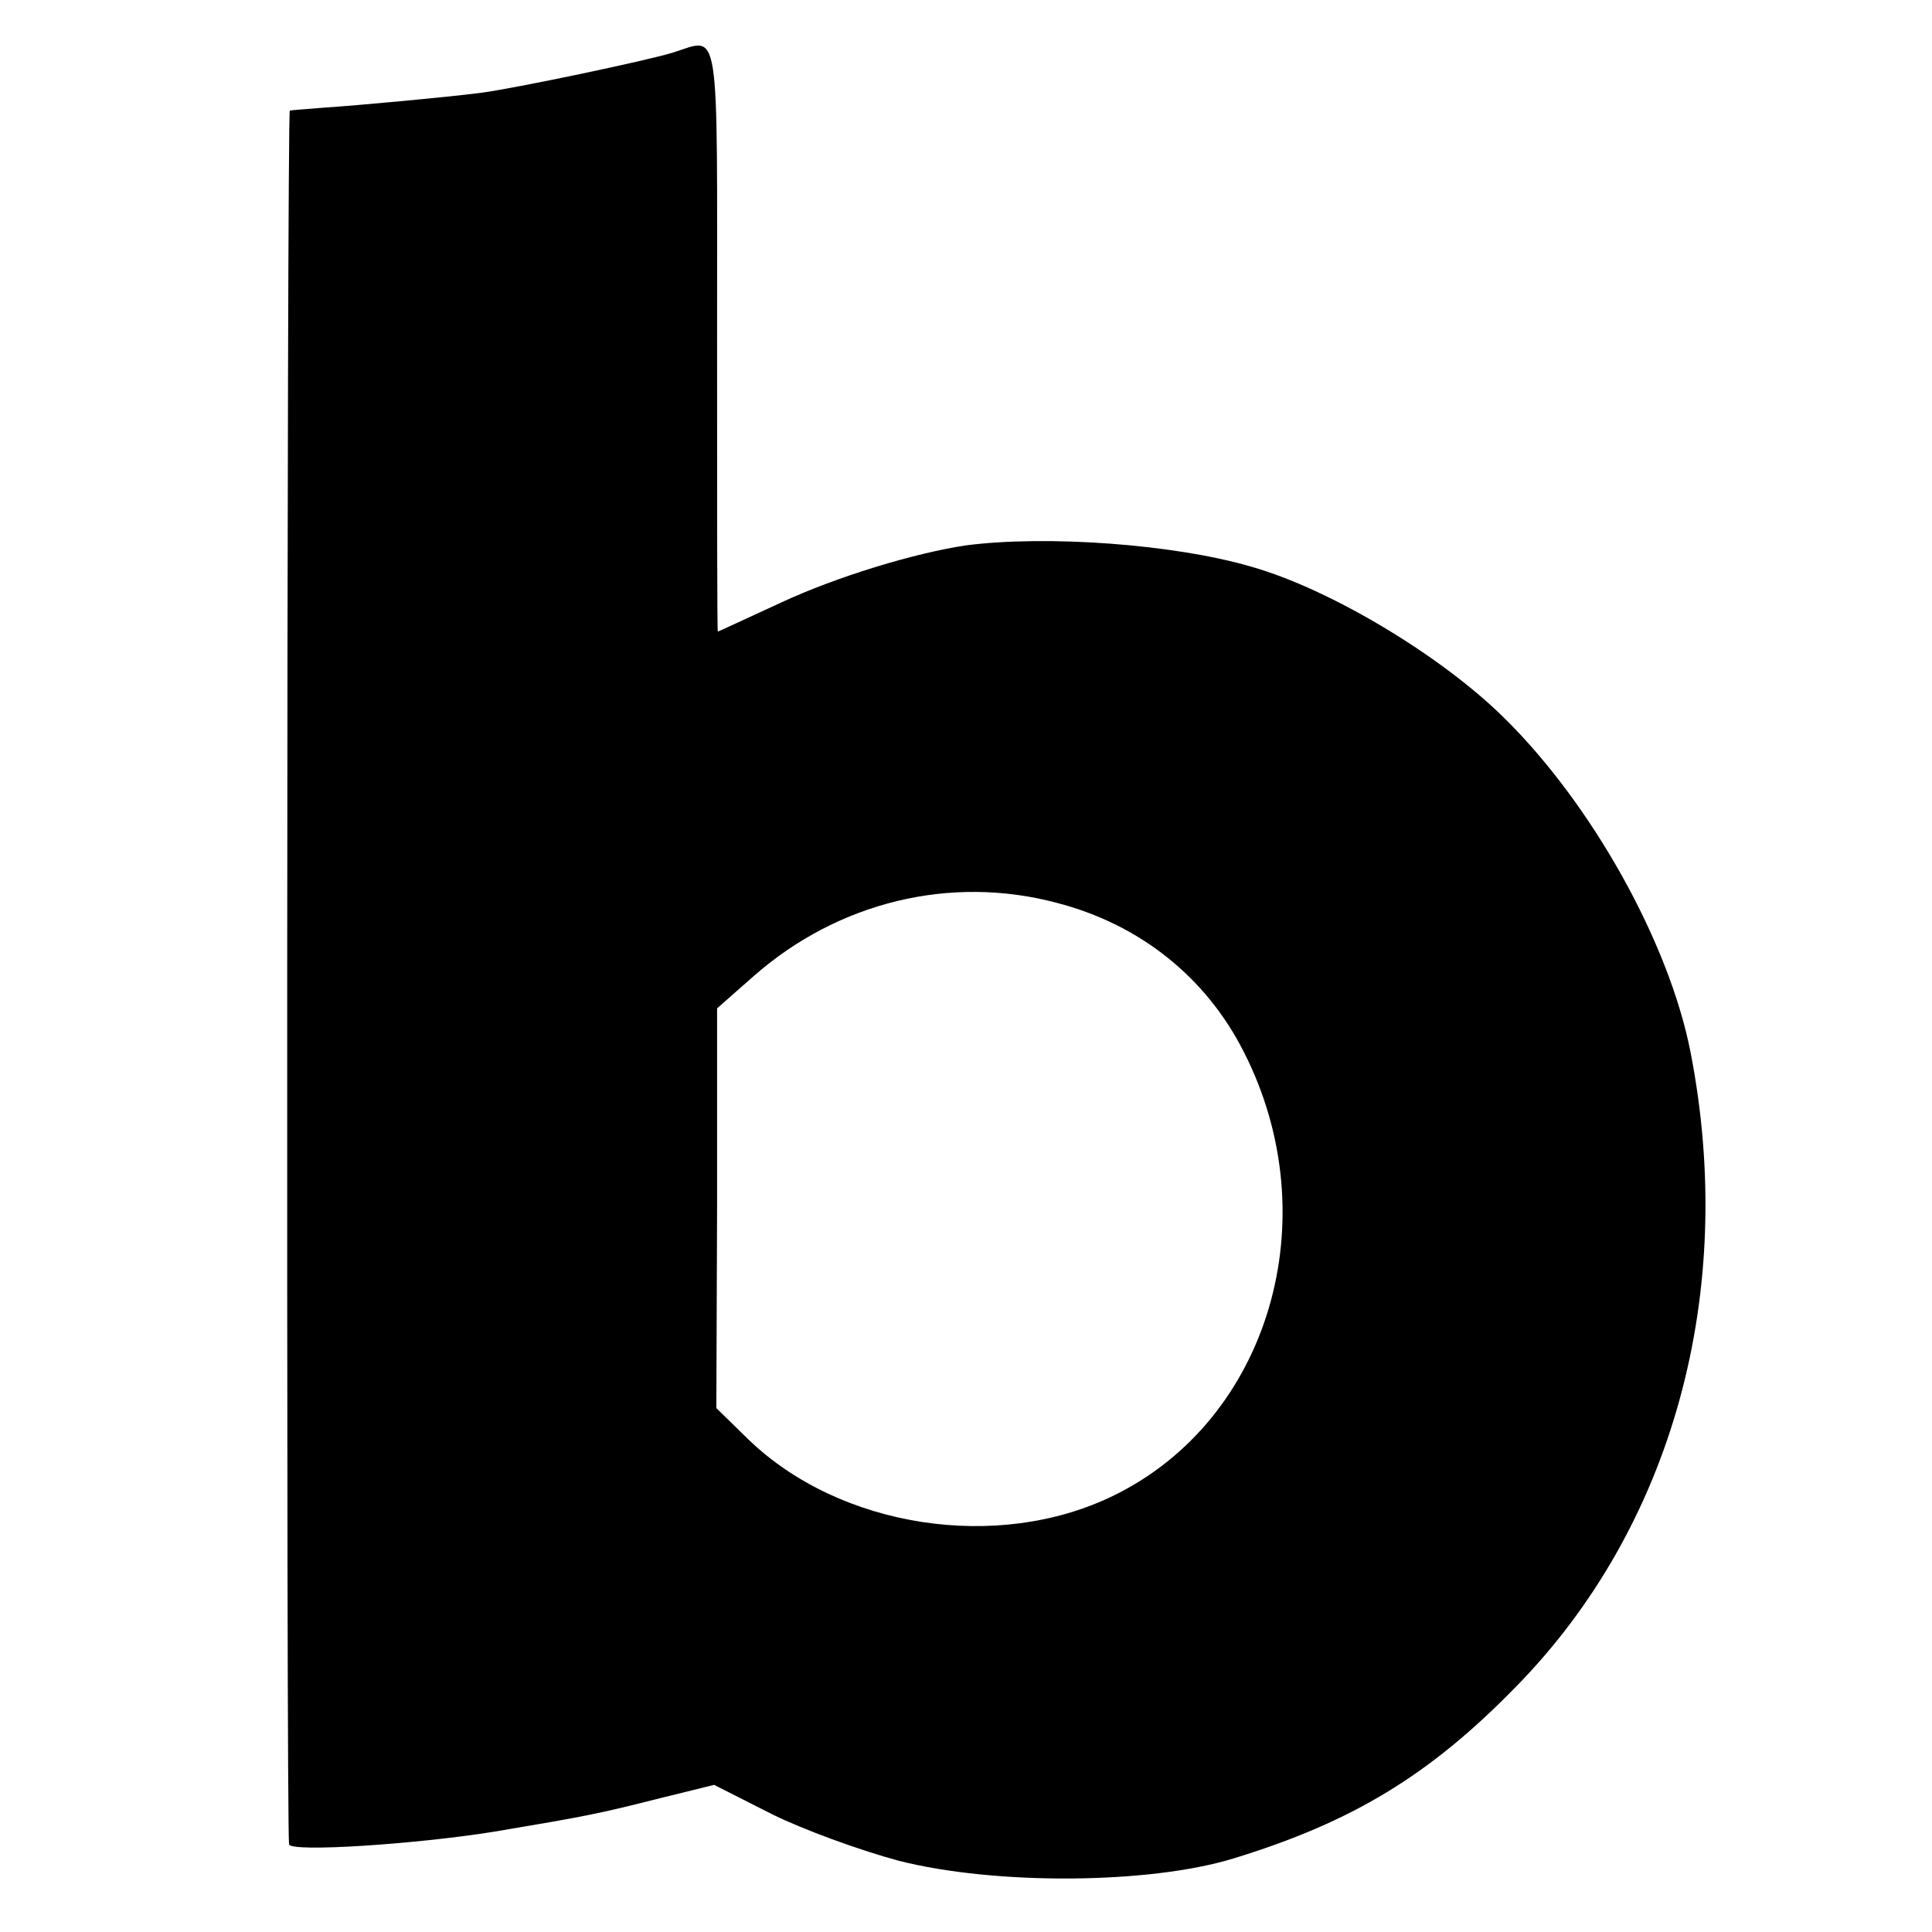
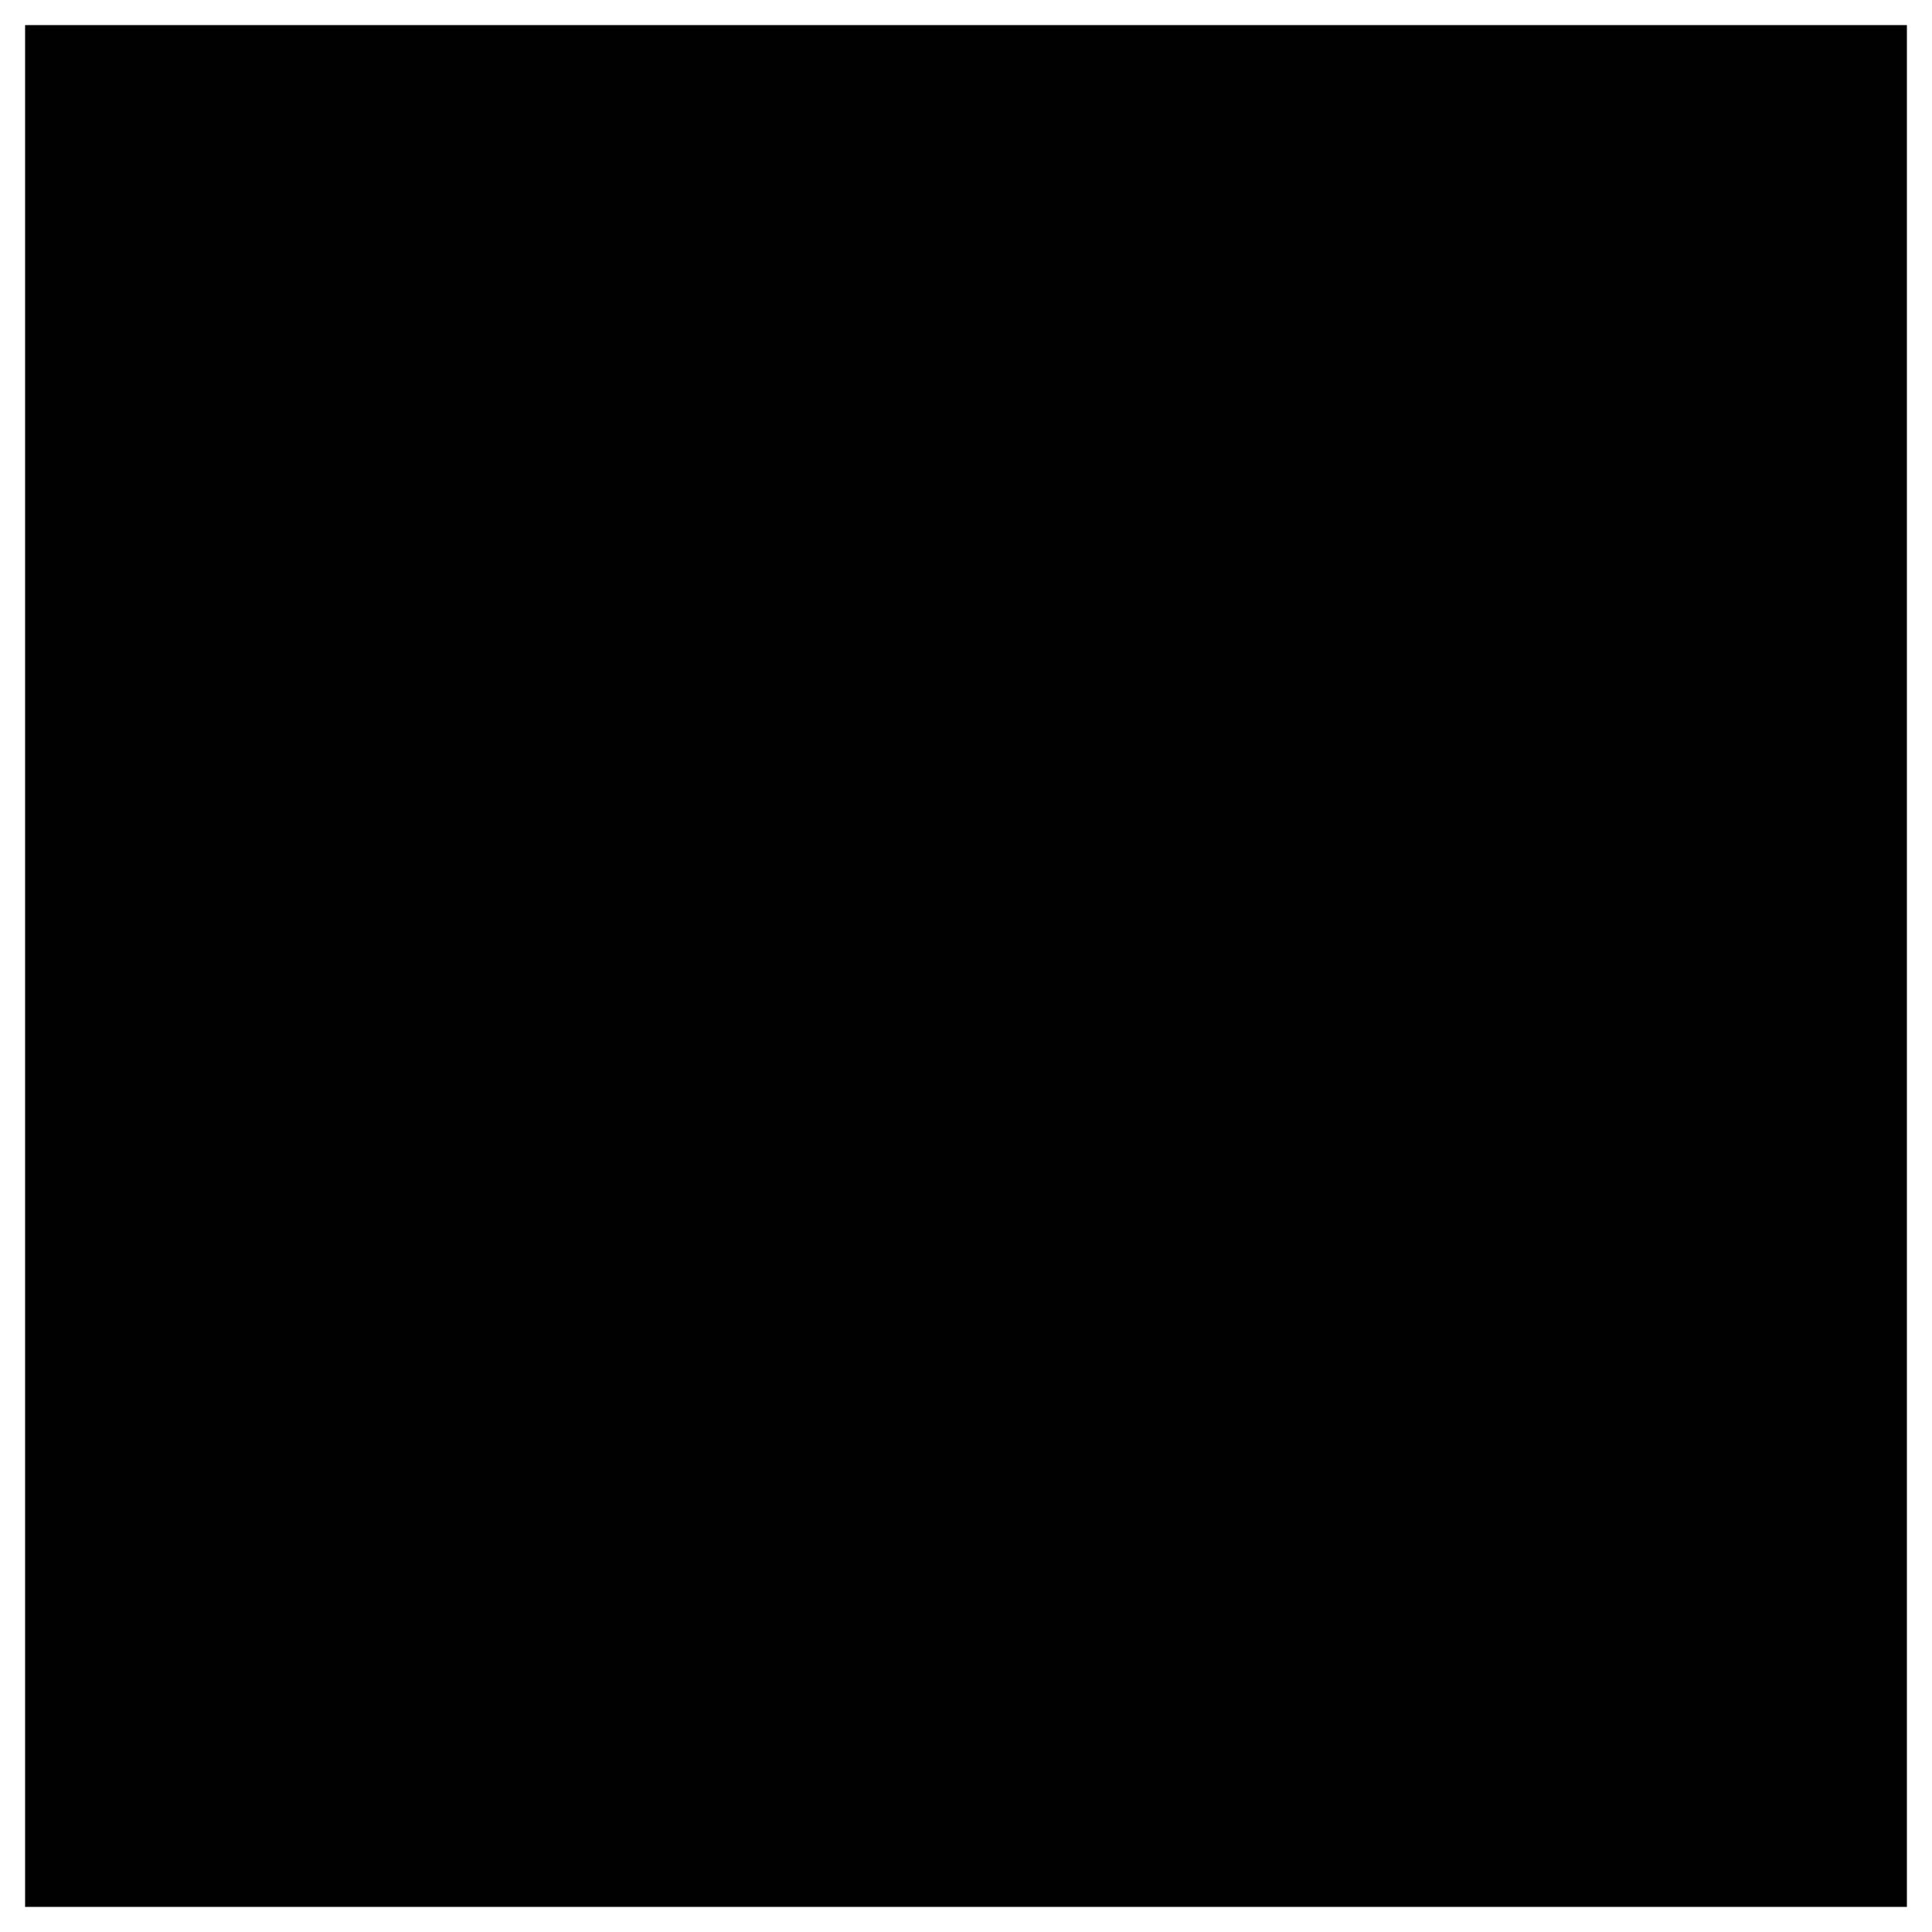
- <svg xmlns="http://www.w3.org/2000/svg" version="1.0" width="16pt" height="16pt" viewBox="0 0 16 16" preserveAspectRatio="xMidYMid meet">
-   <g transform="translate(0,16) scale(0.006154,-0.006154)" fill="#000000" stroke="none">
-     <path d="M905 2529 c-36 -11 -212 -48 -258 -54 -47 -6 -166 -17 -212 -20 -22 -2 -42 -3 -45 -4 -4 -1 -5 -2309 -1 -2333 2 -11 170 0 276 17 125 21 140 24 223 45 l73 18 77 -39 c42 -21 119 -49 171 -63 129 -33 337 -32 451 3 160 49 264 112 380 231 211 215 298 531 235 854 -29 148 -133 334 -251 450 -85 84 -234 173 -339 203 -105 31 -278 43 -385 29 -68 -10 -174 -42 -249 -77 -46 -21 -84 -39 -85 -39 -1 0 -1 178 -1 395 0 434 5 404 -60 384z m517 -1144 c112 -29 201 -100 252 -201 114 -224 34 -495 -176 -597 -156 -76 -368 -43 -491 76 l-43 42 1 269 0 269 50 44 c113 99 264 136 407 98z" />
+ <svg xmlns="http://www.w3.org/2000/svg" version="1.0" width="77pt" height="77pt" viewBox="0 0 77 77" preserveAspectRatio="xMidYMid meet">
+   <g transform="translate(0,77) scale(0.1,-0.1)" fill="#000000" stroke="none">
+     <path d="M10 385 l0 -375 375 0 375 0 0 375 0 375 -375 0 -375 0 0 -375z" />
  </g>
</svg>
